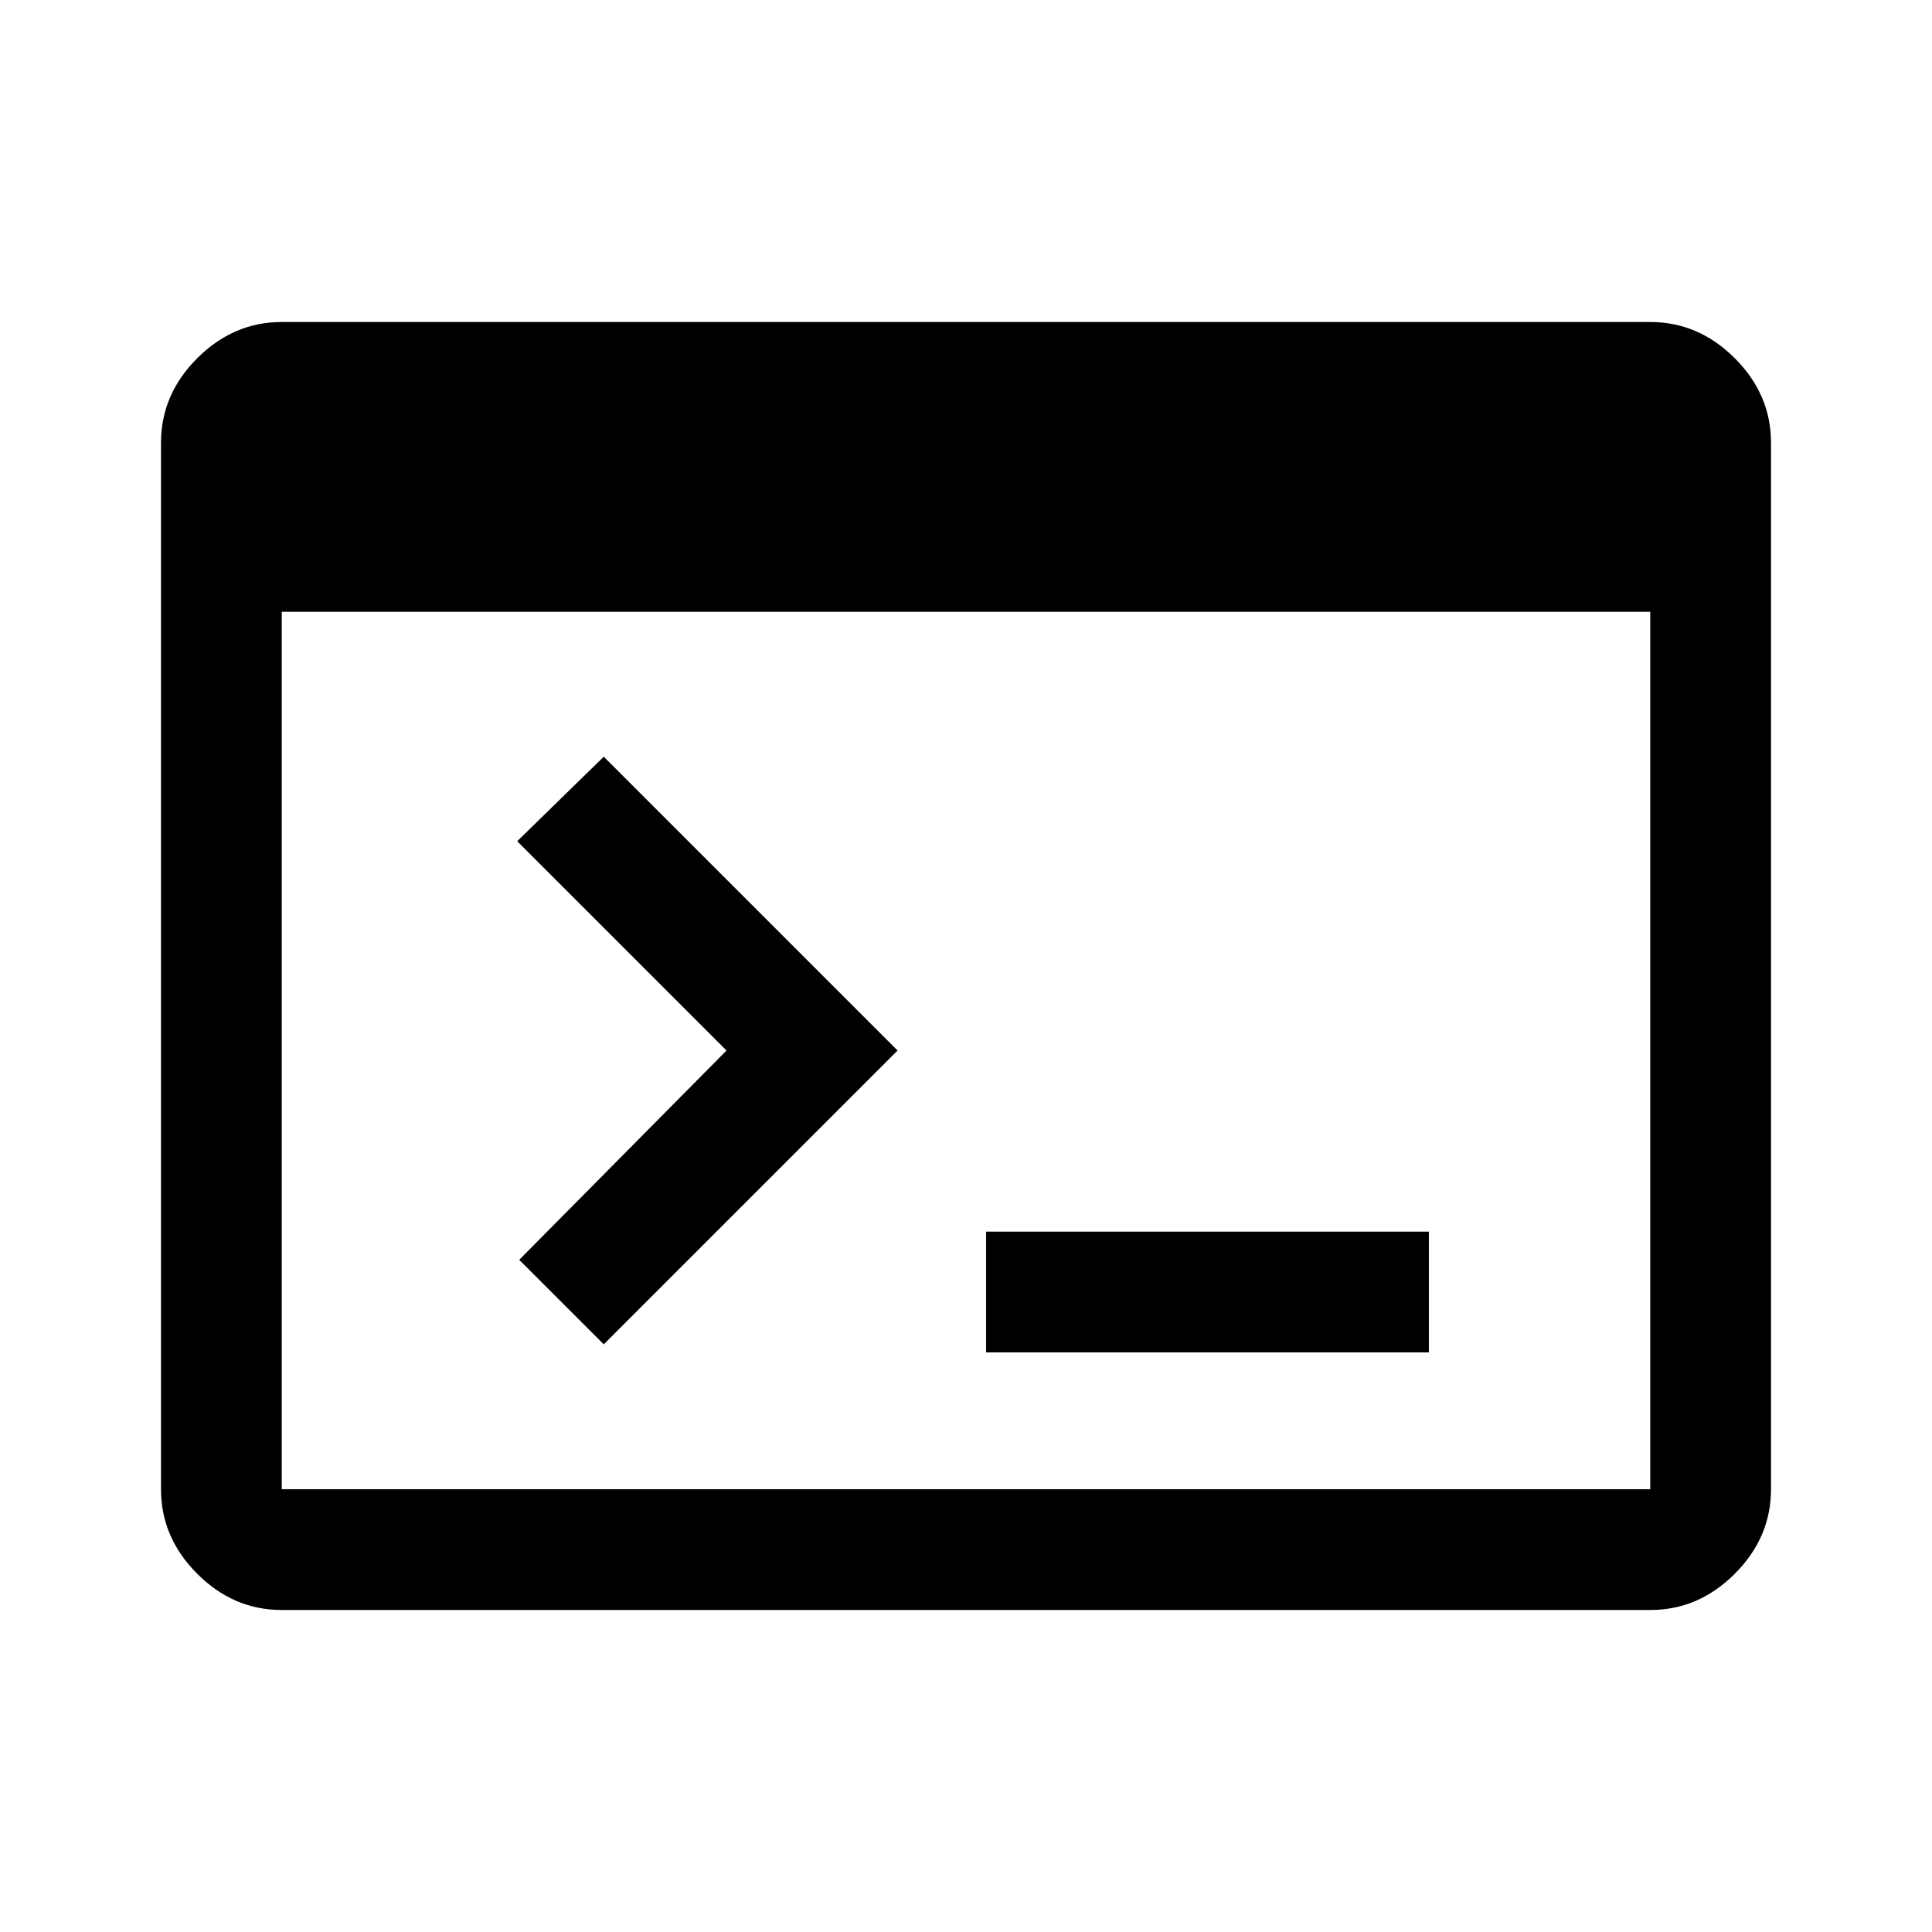
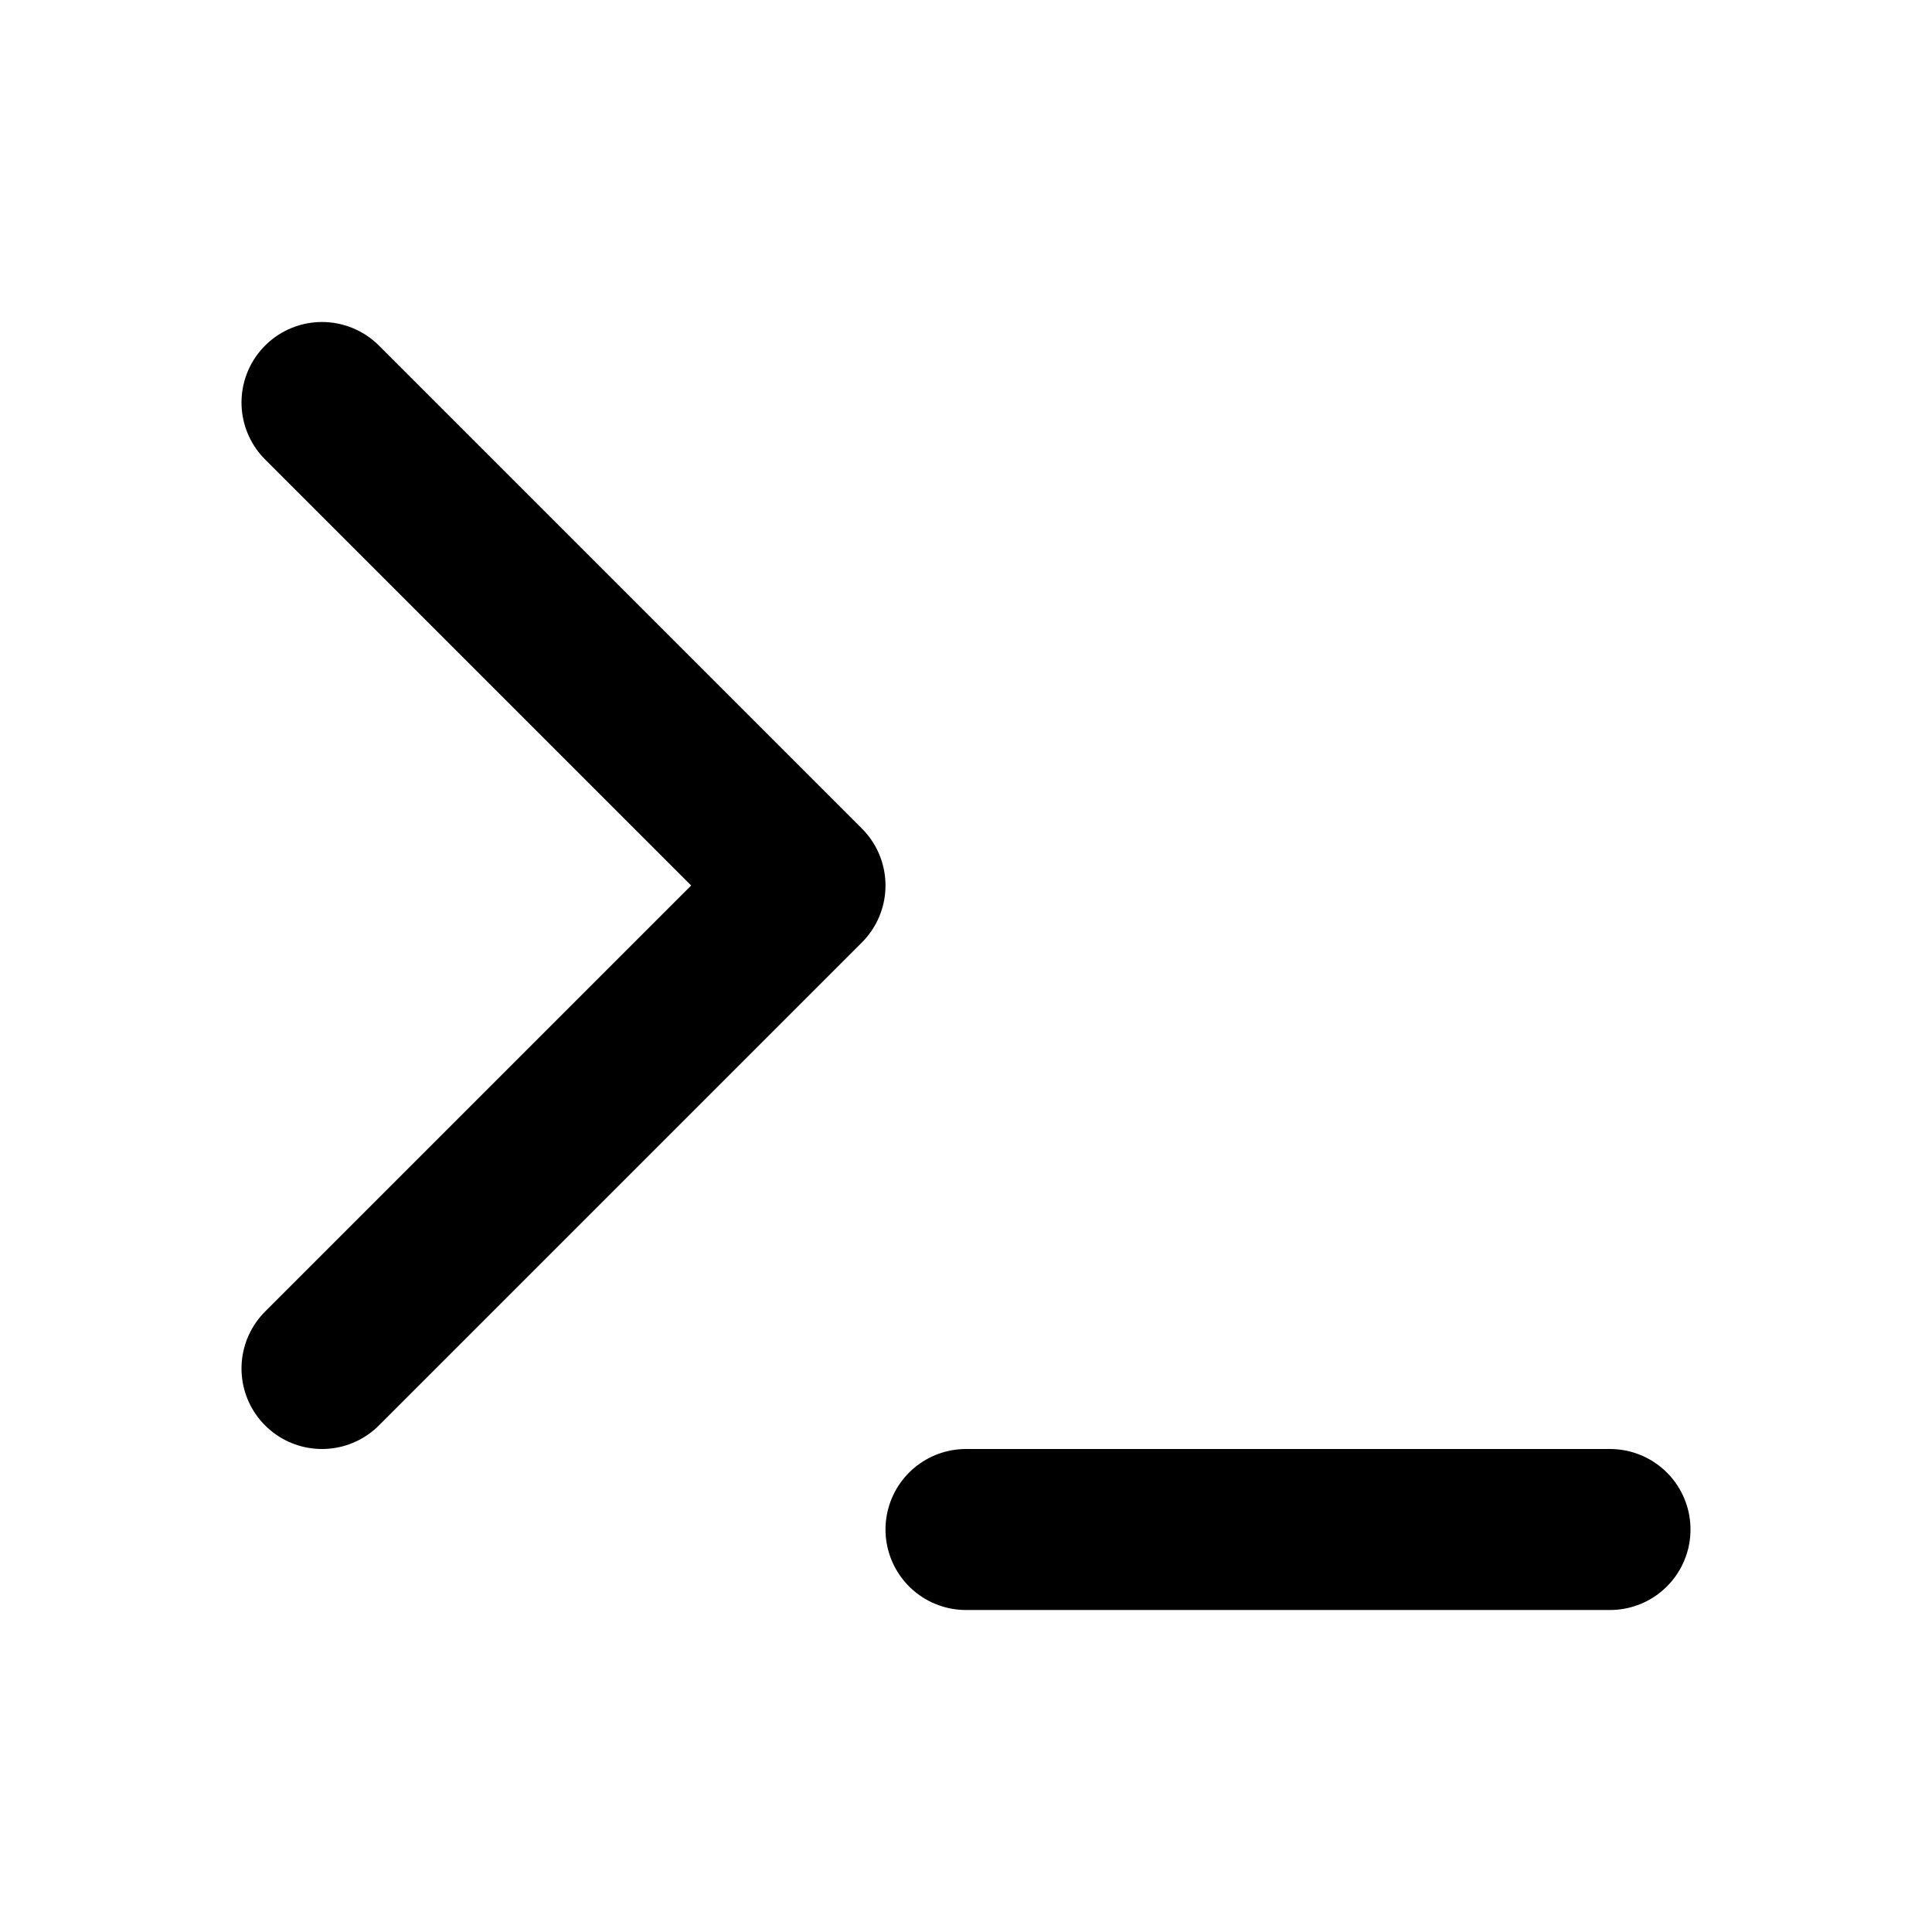
- <svg xmlns="http://www.w3.org/2000/svg" width="48" height="48" viewBox="0 -960 960 960">
-   <path d="M140-160q-24 0-42-18t-18-42v-520q0-24 18-42t42-18h680q24 0 42 18t18 42v520q0 24-18 42t-42 18H140Zm0-60h680v-436H140v436Zm160-72-42-42 103-104-104-104 43-42 146 146-146 146Zm190 4v-60h220v60H490Z" />
+ <svg xmlns="http://www.w3.org/2000/svg" class="lucide lucide-terminal" width="24" height="24" viewBox="0 0 24 24" fill="none" stroke="currentColor" stroke-width="2" stroke-linecap="round" stroke-linejoin="round">
+   <path d="M12 19h8" />
+   <path d="m4 17 6-6-6-6" />
</svg>
